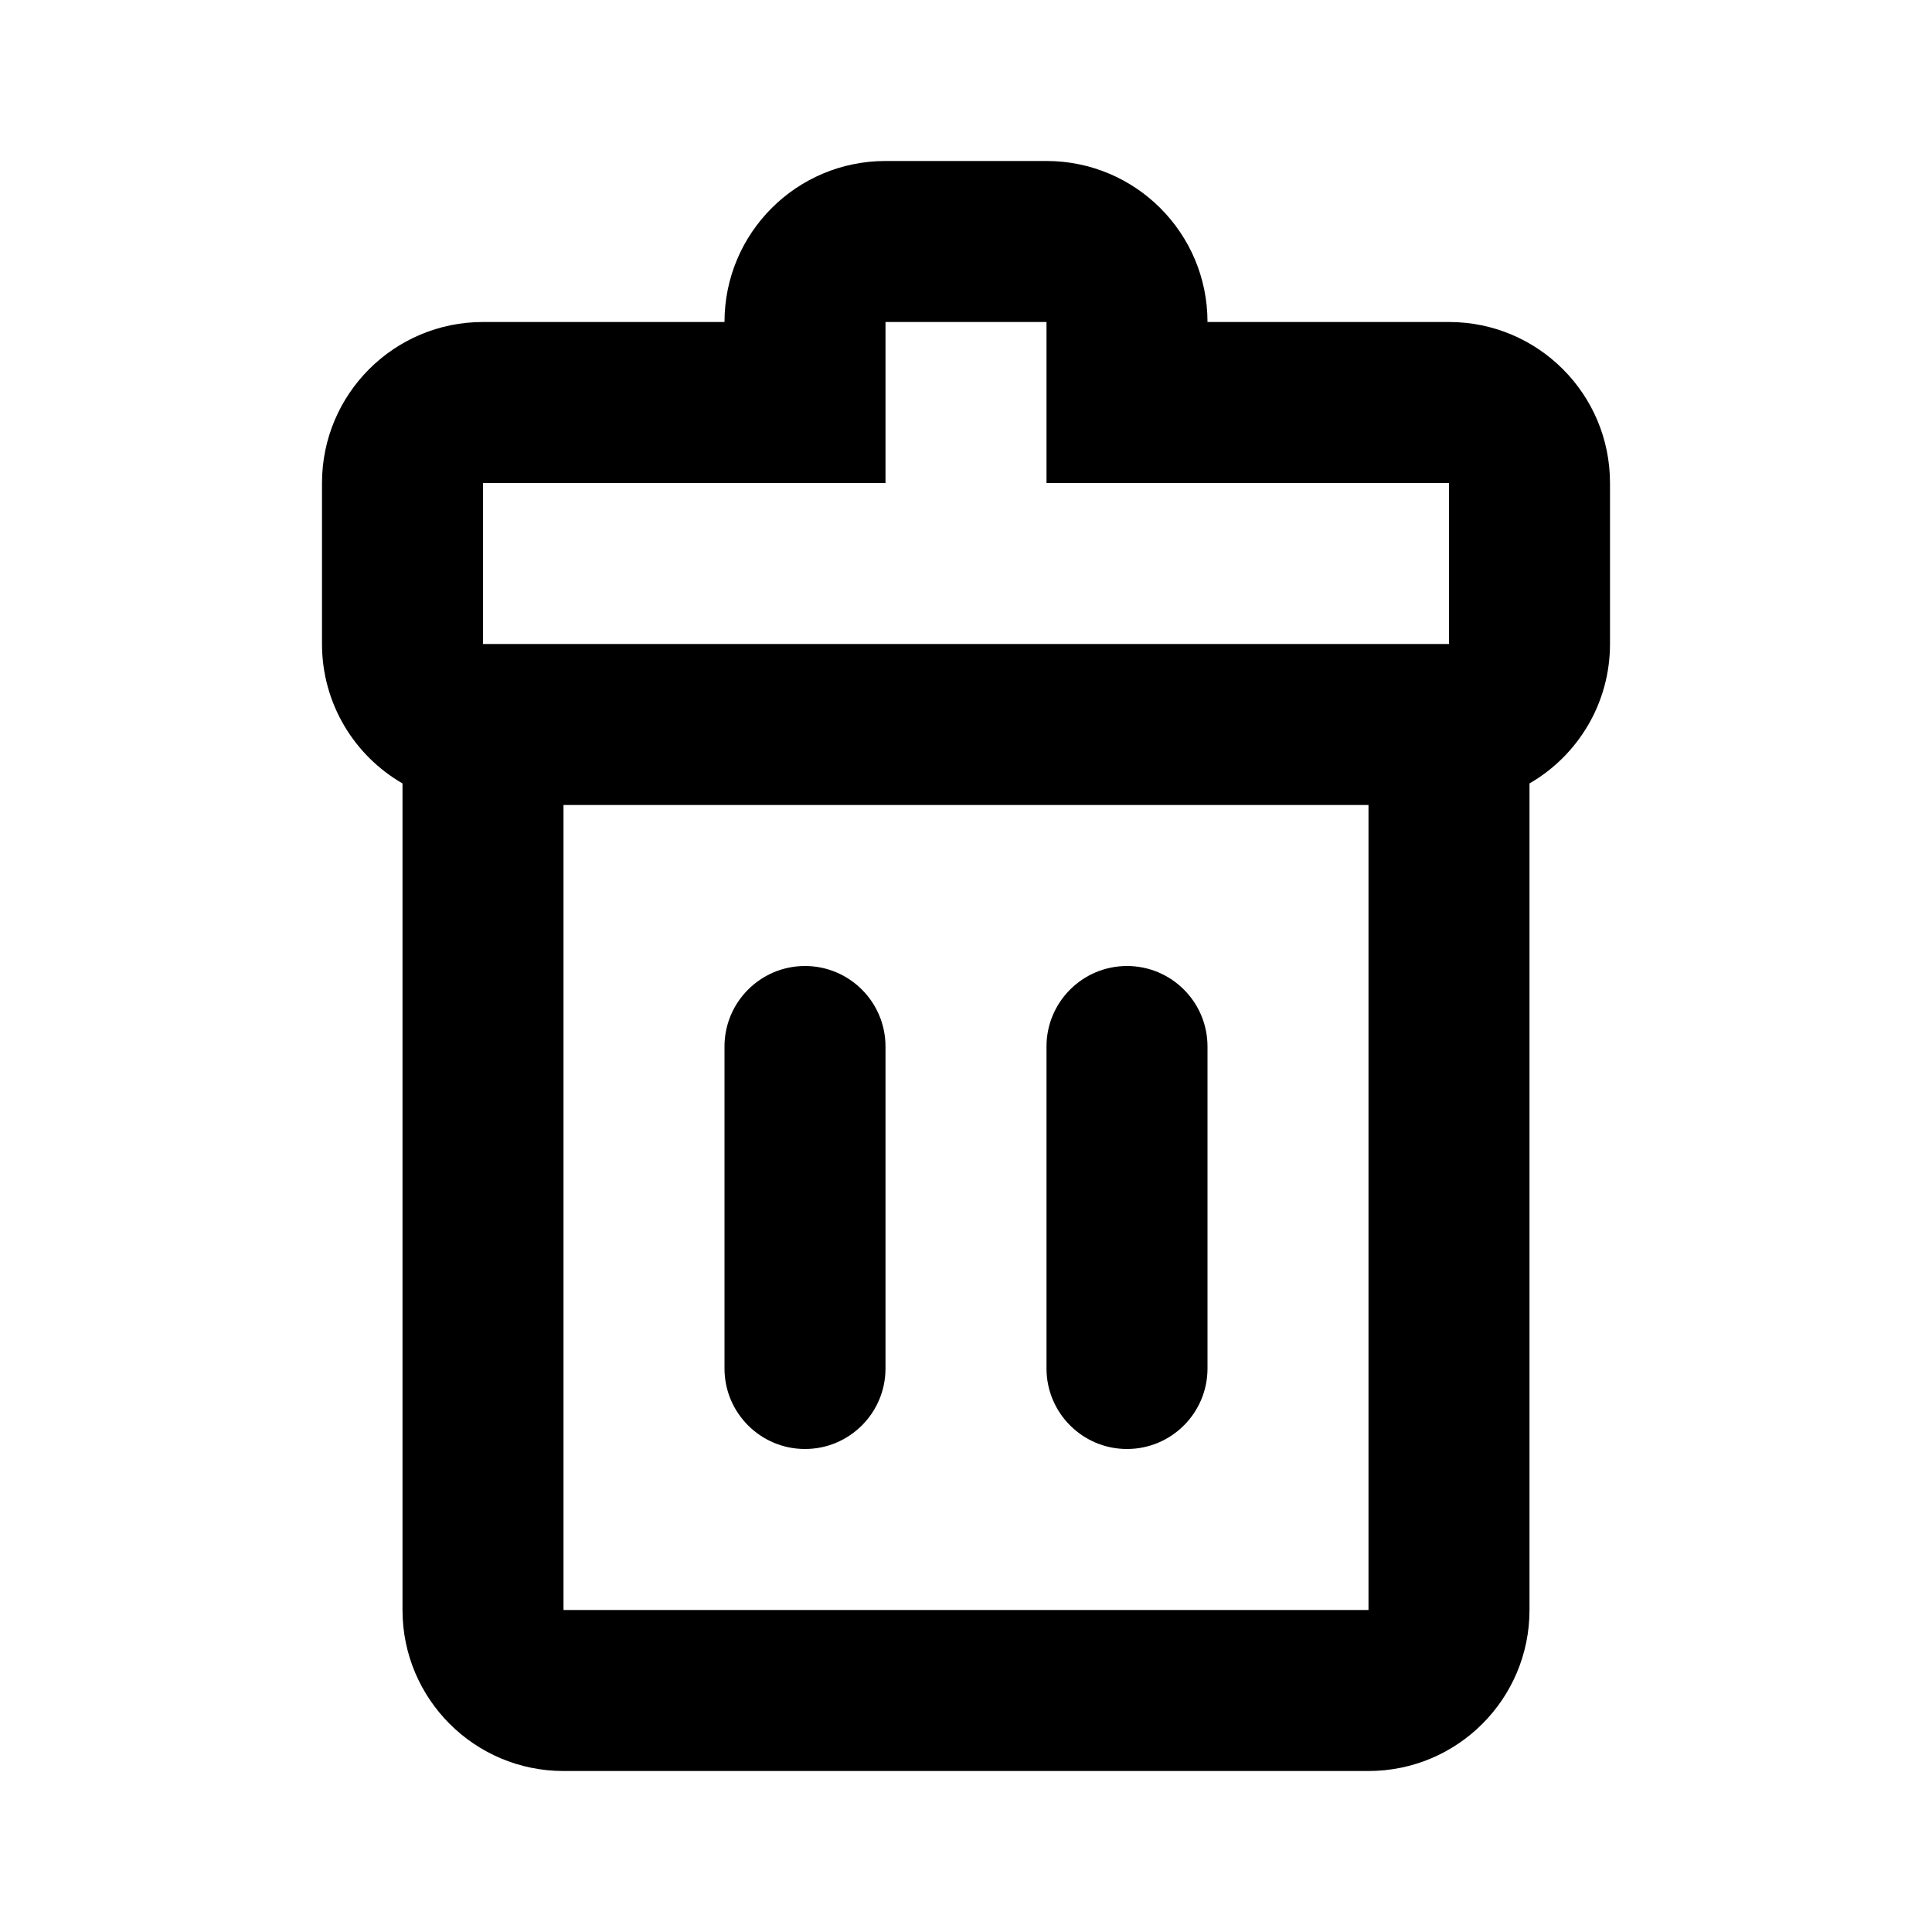
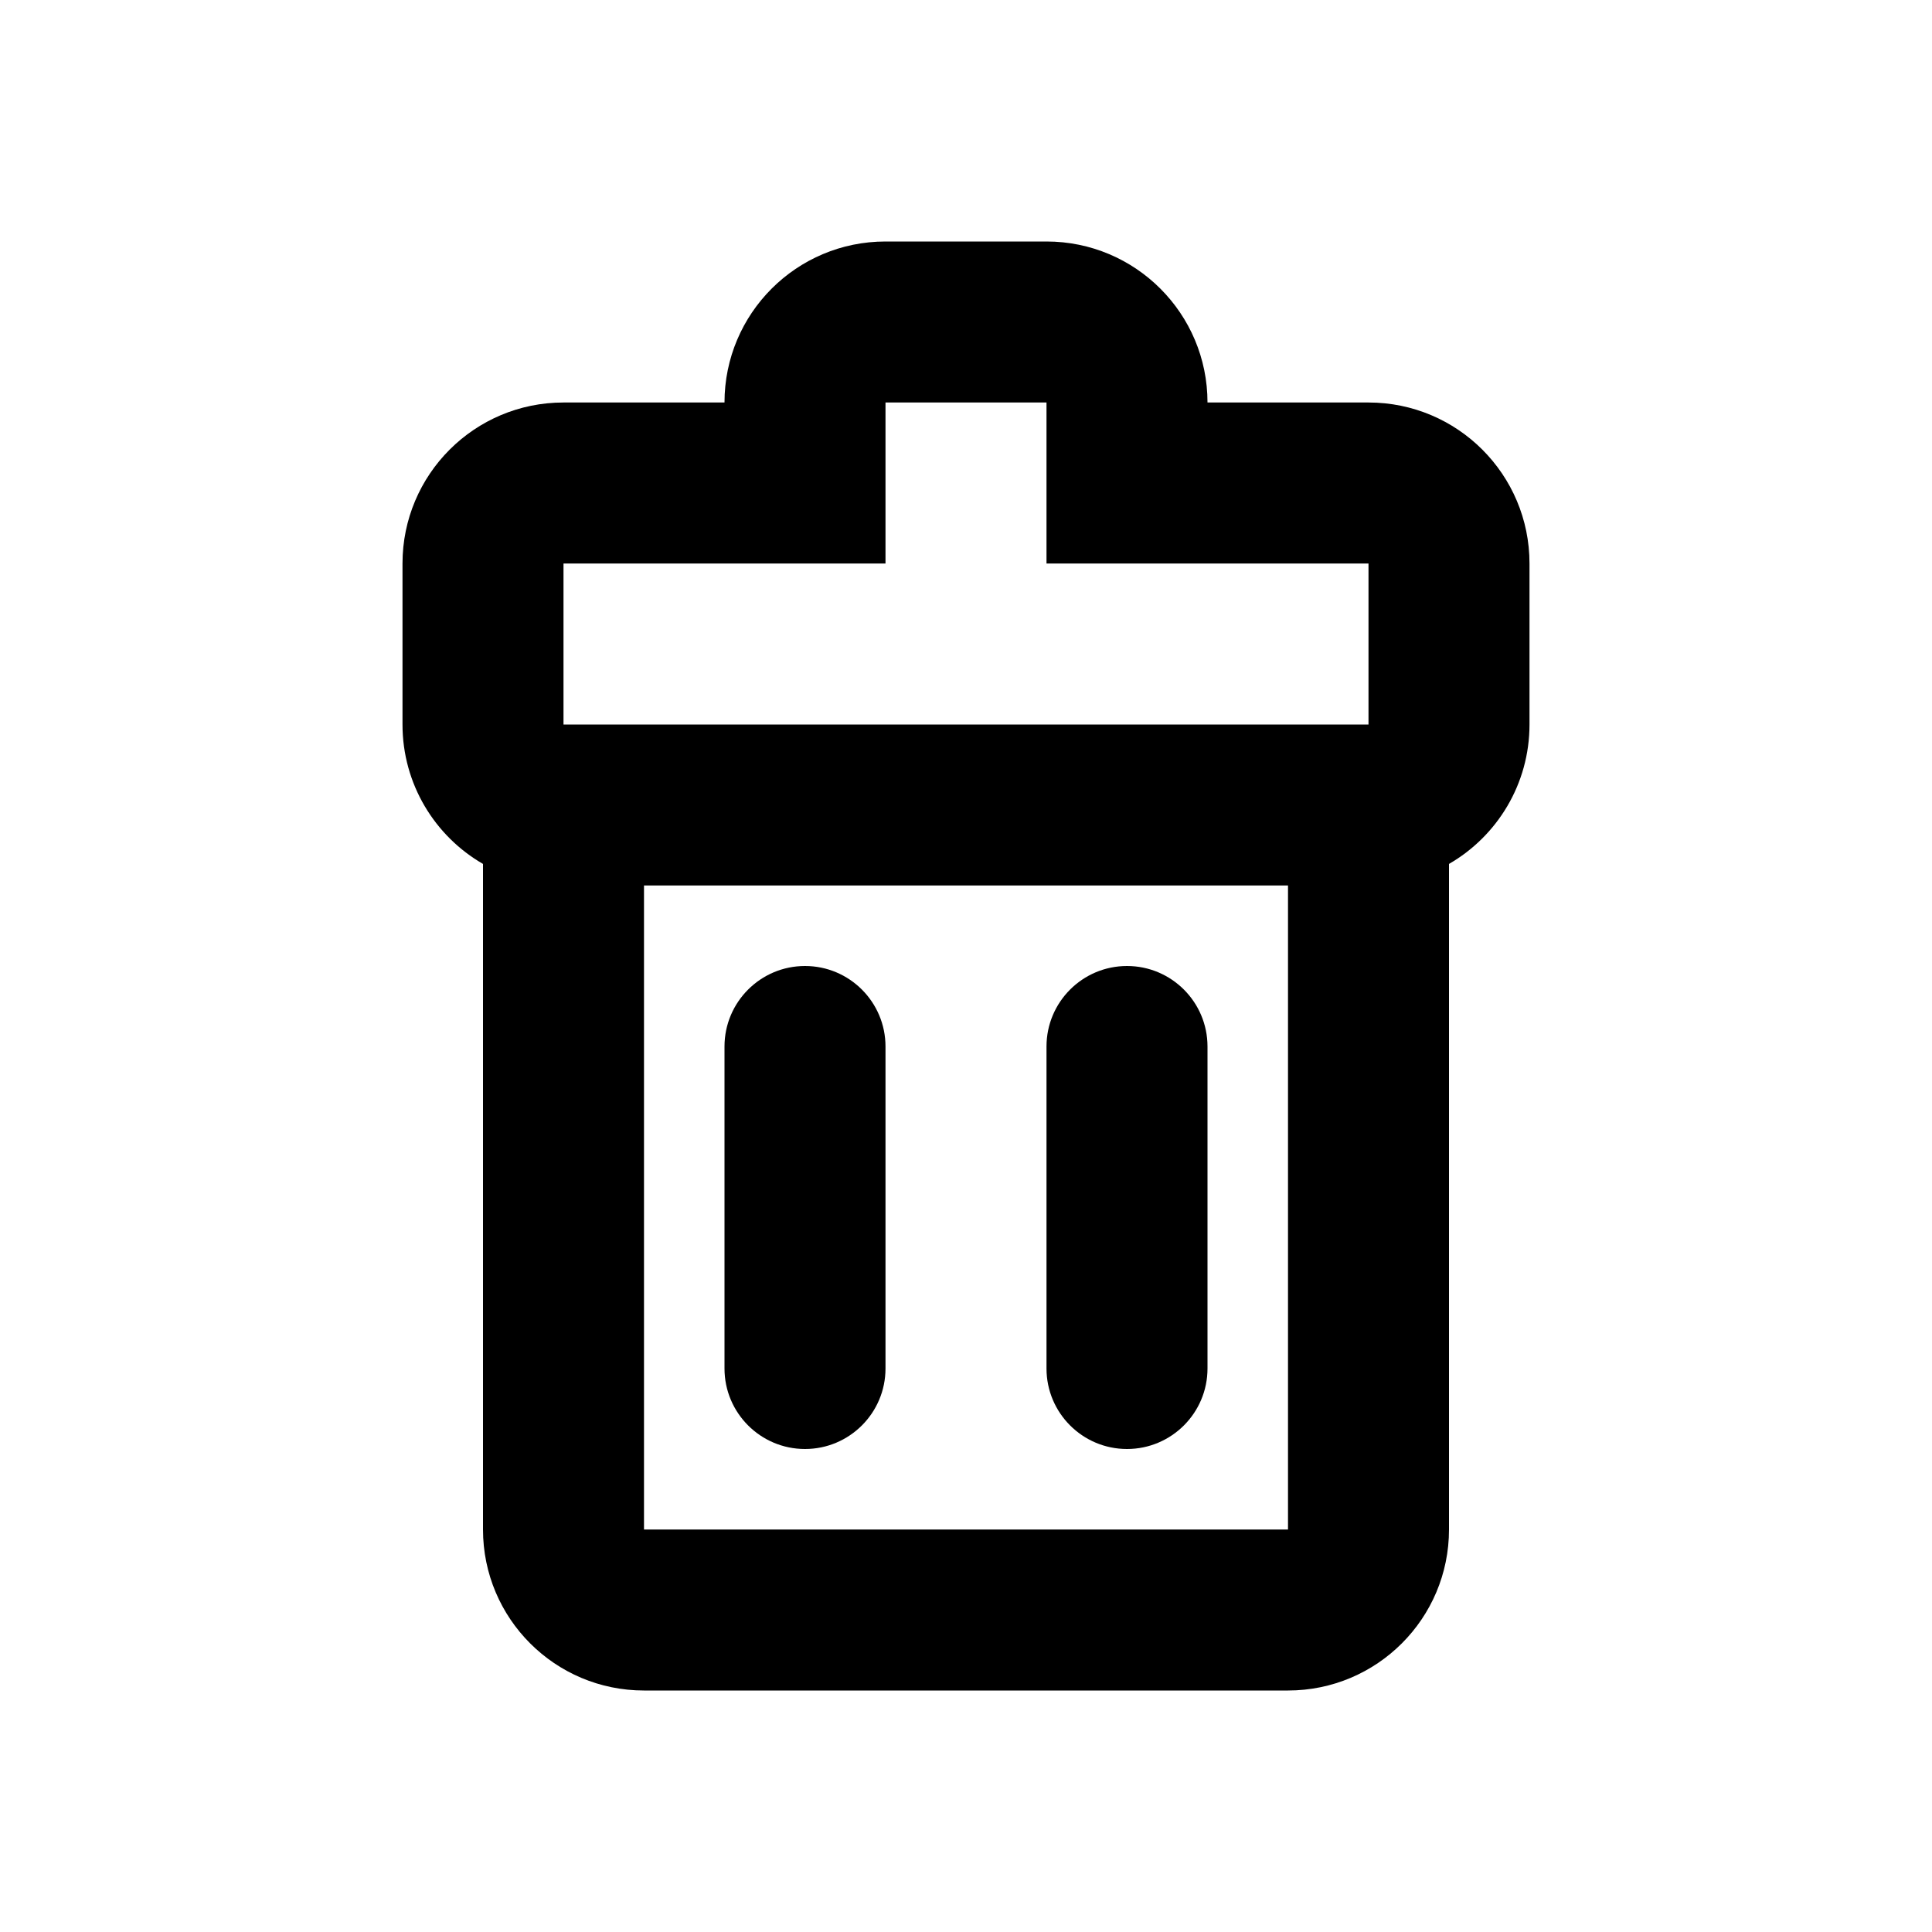
<svg xmlns="http://www.w3.org/2000/svg" width="24" height="24" viewBox="0 0 24 24">
-   <path d="M7,20 L17,20 L17,10 L7,10 L7,20 Z M19,9.732 L19,20 C19,21.105 18.105,22 17,22 L7,22 C5.895,22 5,21.105 5,20 L5,9.732 C4.402,9.387 4,8.74 4,8 L4,6 C4,4.895 4.895,4 6,4 L9,4 C9,2.895 9.895,2 11,2 L13,2 C14.105,2 15,2.895 15,4 L18,4 C19.105,4 20,4.895 20,6 L20,8 C20,8.74 19.598,9.387 19,9.732 Z M11,4 L11,6 L6,6 L6,8 L18,8 L18,6 L13,6 L13,4 L11,4 Z M10,12 C10.552,12 11,12.448 11,13 L11,17 C11,17.552 10.552,18 10,18 C9.448,18 9,17.552 9,17 L9,13 C9,12.448 9.448,12 10,12 Z M14,12 C14.552,12 15,12.448 15,13 L15,17 C15,17.552 14.552,18 14,18 C13.448,18 13,17.552 13,17 L13,13 C13,12.448 13.448,12 14,12 Z" />
+   <path fill-rule="evenodd" d="M8,19 L16,19 L16,11 L8,11 L8,19 Z M18,19 C18,20.105 17.105,21 16,21 L8,21 C6.895,21 6,20.105 6,19 L6,10.732 C5.402,10.387 5,9.74 5,9 L5,7 C5,5.895 5.895,5 7,5 L9,5 C9,3.895 9.895,3 11,3 L13,3 C14.105,3 15,3.895 15,5 L17,5 C18.105,5 19,5.895 19,7 L19,9 C19,9.74 18.598,10.387 18,10.732 L18,19 Z M11,5 L11,7 L7,7 L7,9 L17,9 L17,7 L13,7 L13,5 L11,5 Z M10,12 C10.552,12 11,12.448 11,13 L11,17 C11,17.552 10.552,18 10,18 C9.448,18 9,17.552 9,17 L9,13 C9,12.448 9.448,12 10,12 Z M14,12 C14.552,12 15,12.448 15,13 L15,17 C15,17.552 14.552,18 14,18 C13.448,18 13,17.552 13,17 L13,13 C13,12.448 13.448,12 14,12 Z" />
</svg>
